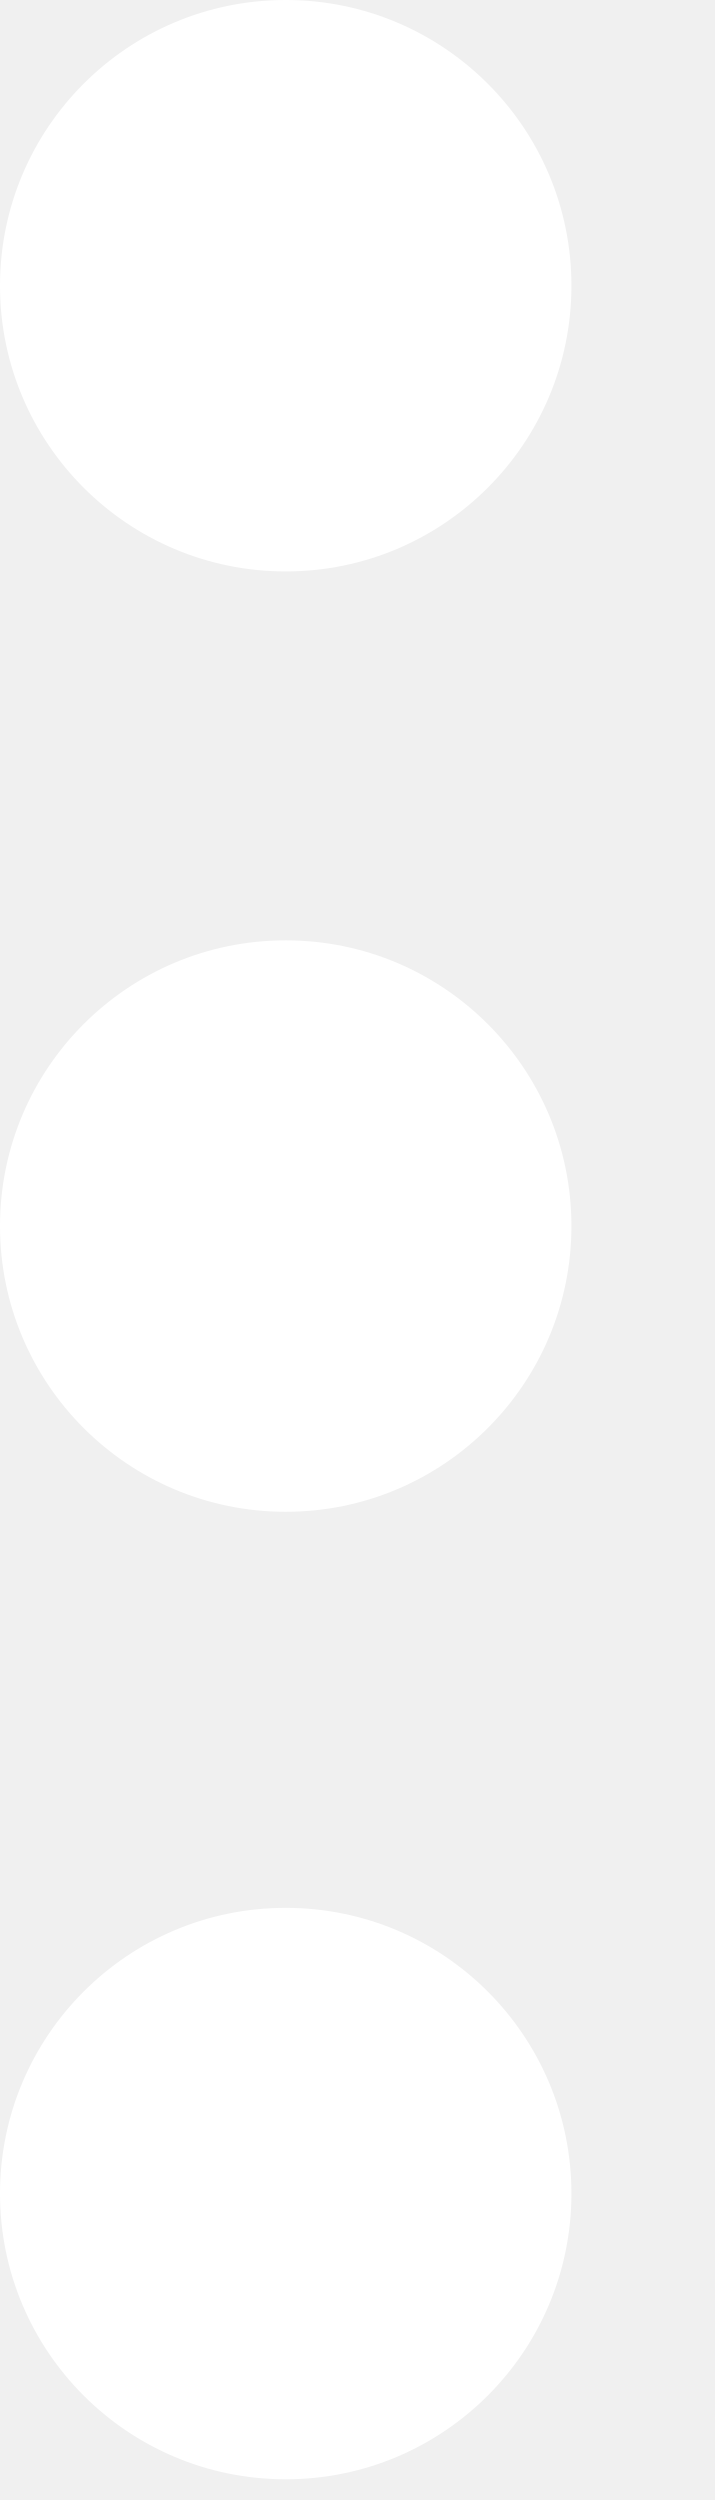
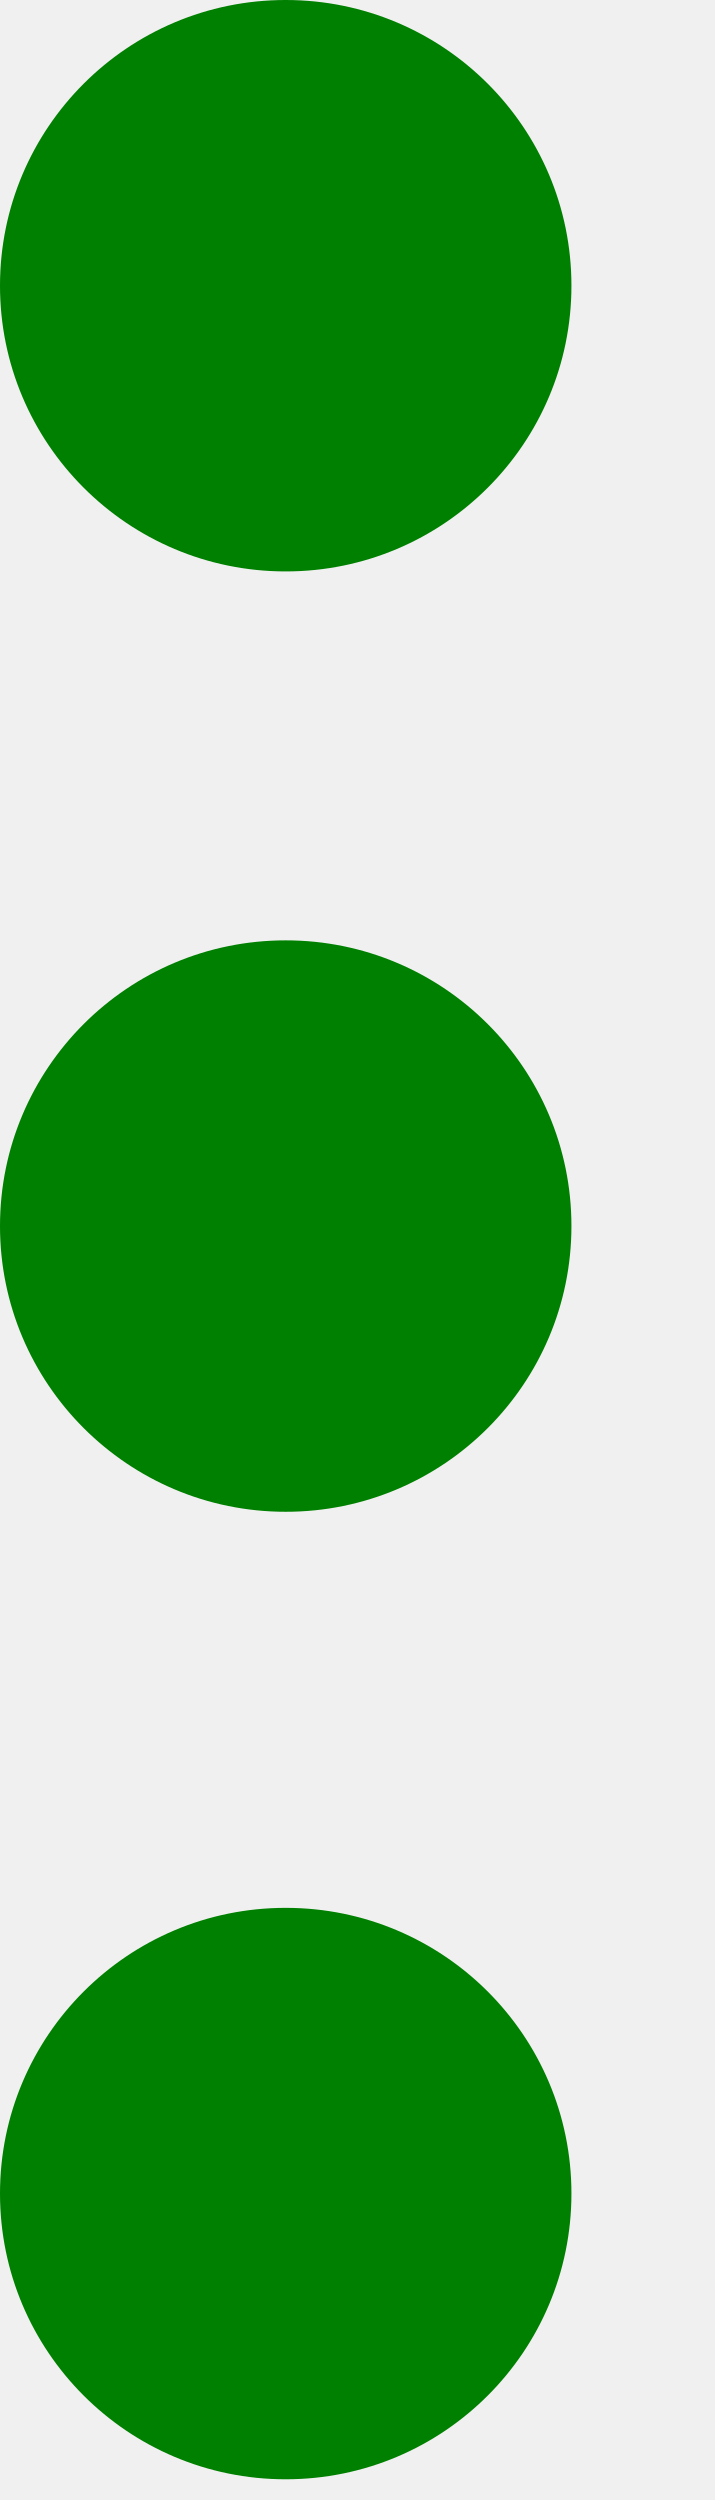
- <svg xmlns="http://www.w3.org/2000/svg" width="2" height="7" viewBox="0 0 2 7" fill="none">
-   <circle cx="0.8" cy="0.8" r="0.8" fill="white" />
-   <circle cx="0.8" cy="3.433" r="0.8" fill="white" />
-   <circle cx="0.8" cy="6.142" r="0.8" fill="white" />
+ <svg xmlns="http://www.w3.org/2000/svg" width="2" height="7" viewBox="0 0 2 7" fill="green">
+   <circle cx="0.8" cy="0.8" r="0.8" />
+   <circle cx="0.8" cy="3.433" r="0.8" />
+   <circle cx="0.8" cy="6.142" r="0.8" />
</svg>
